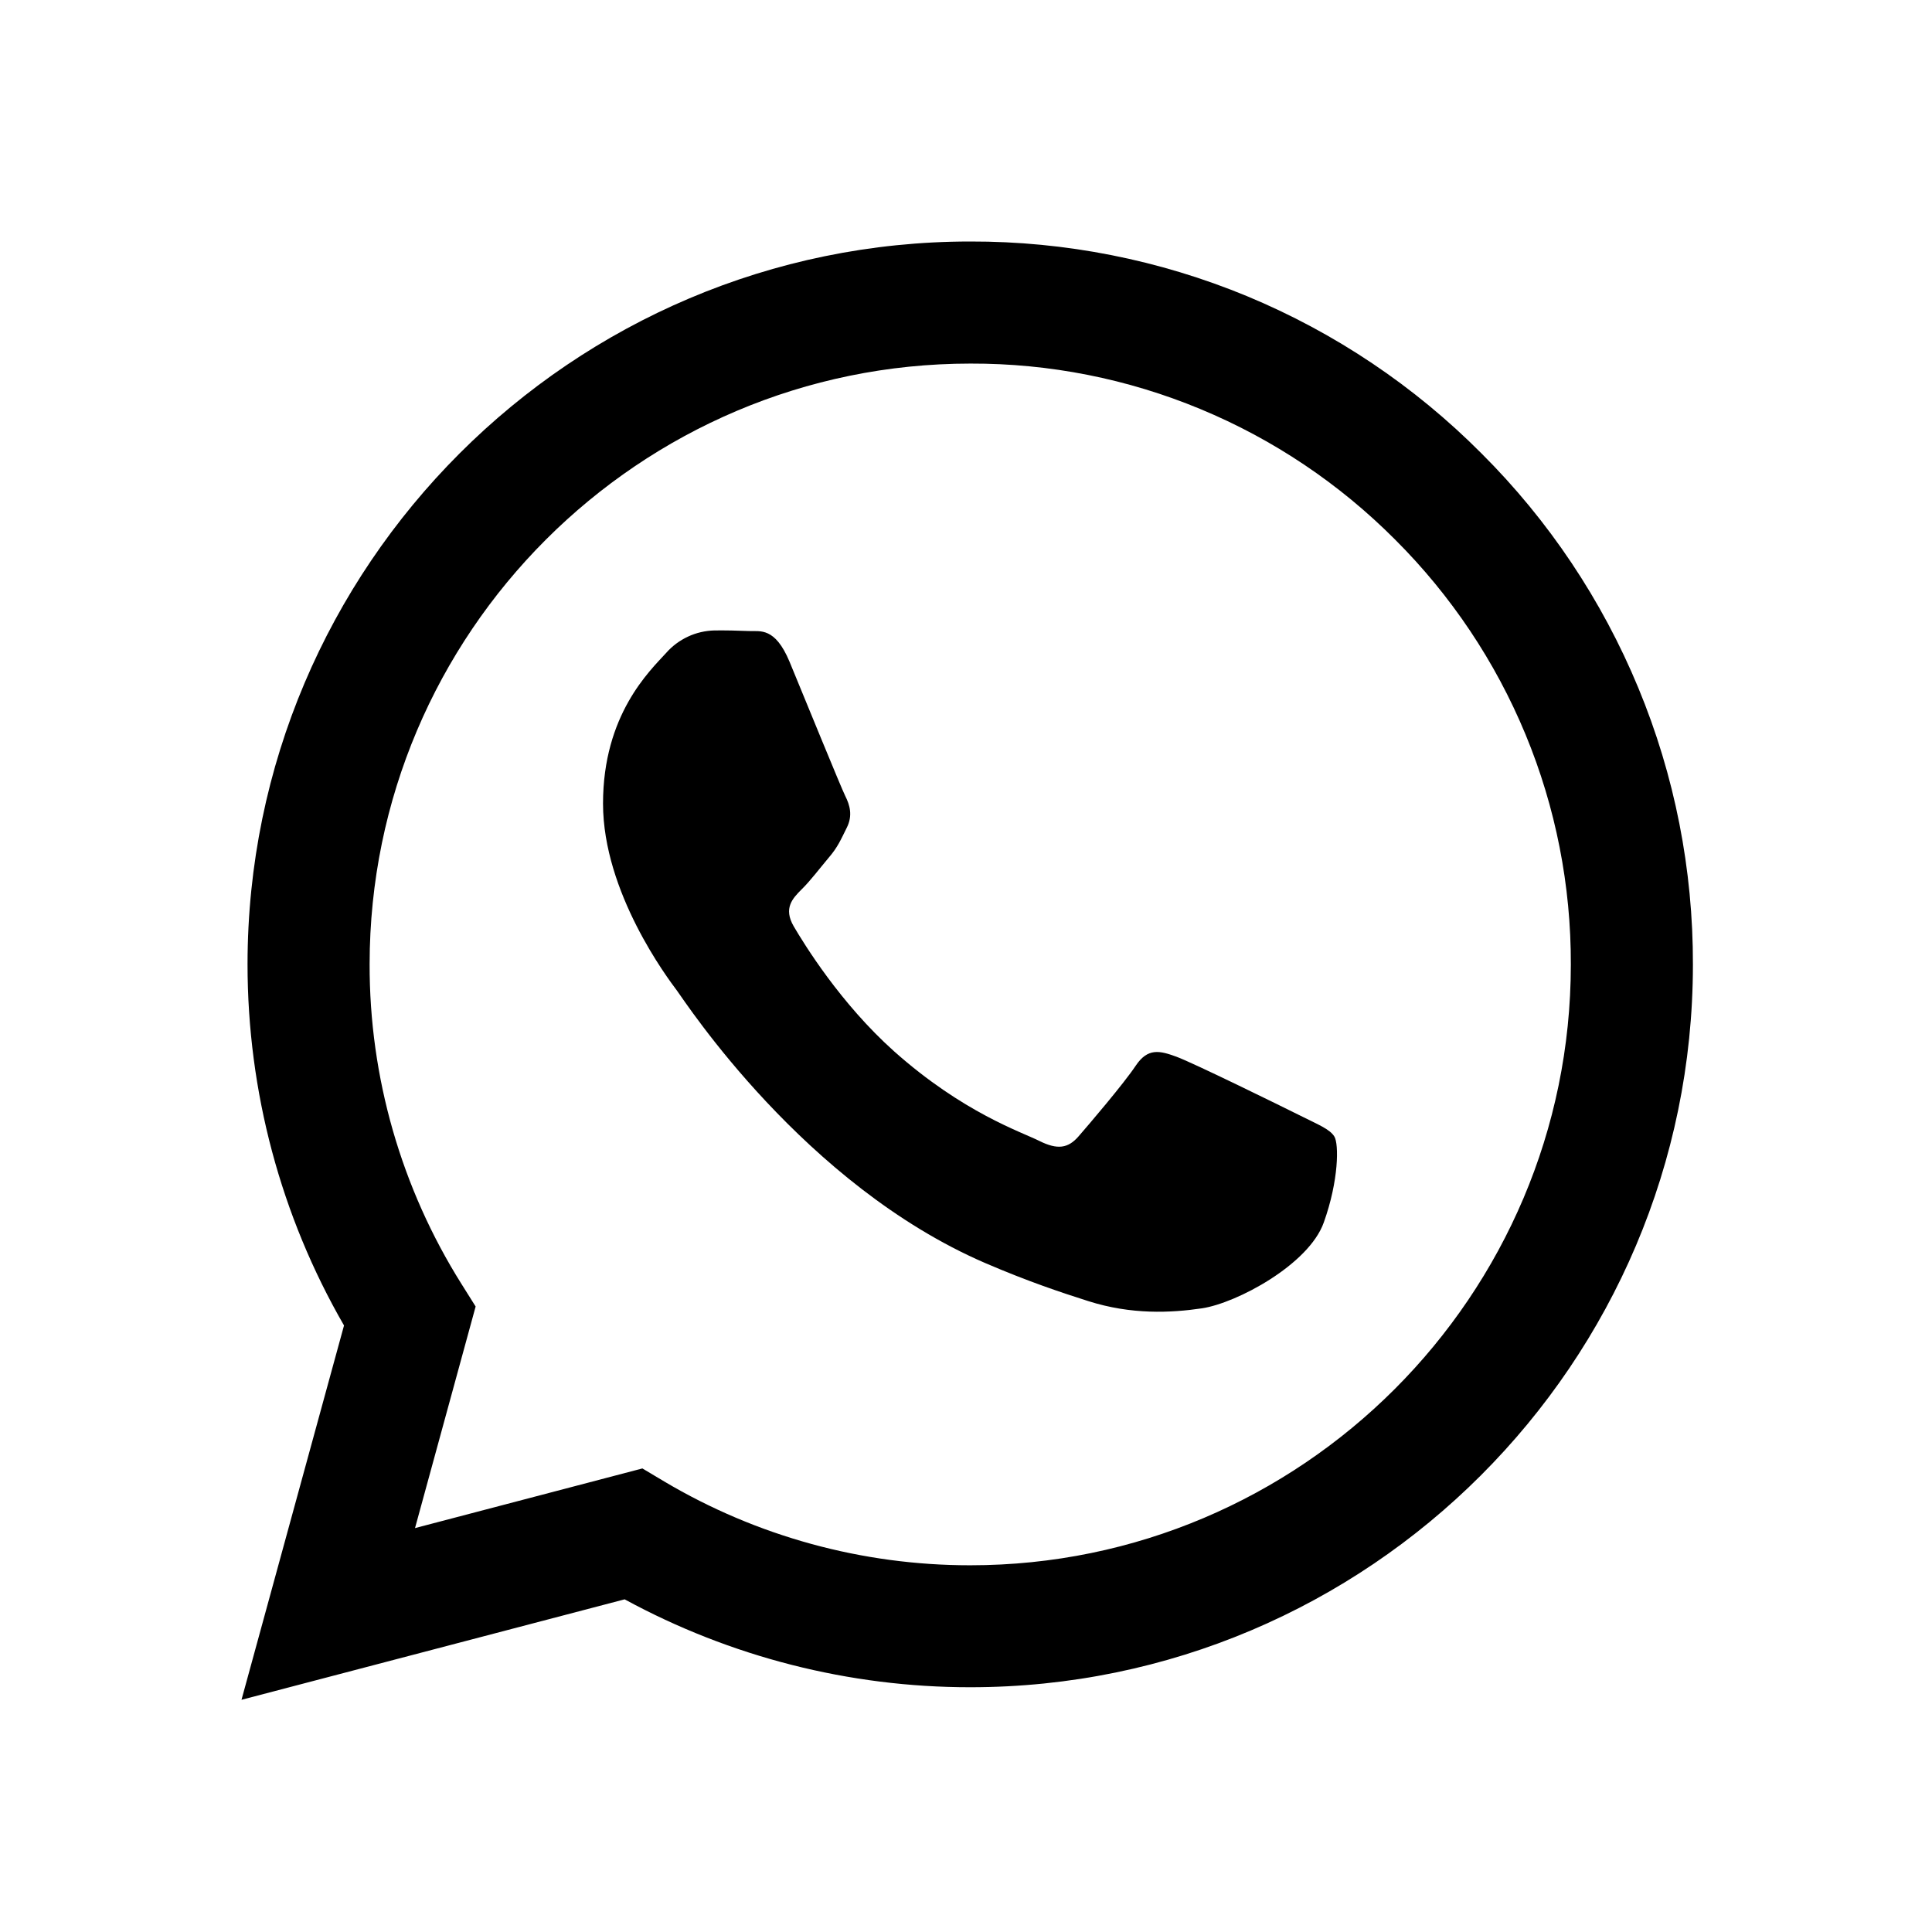
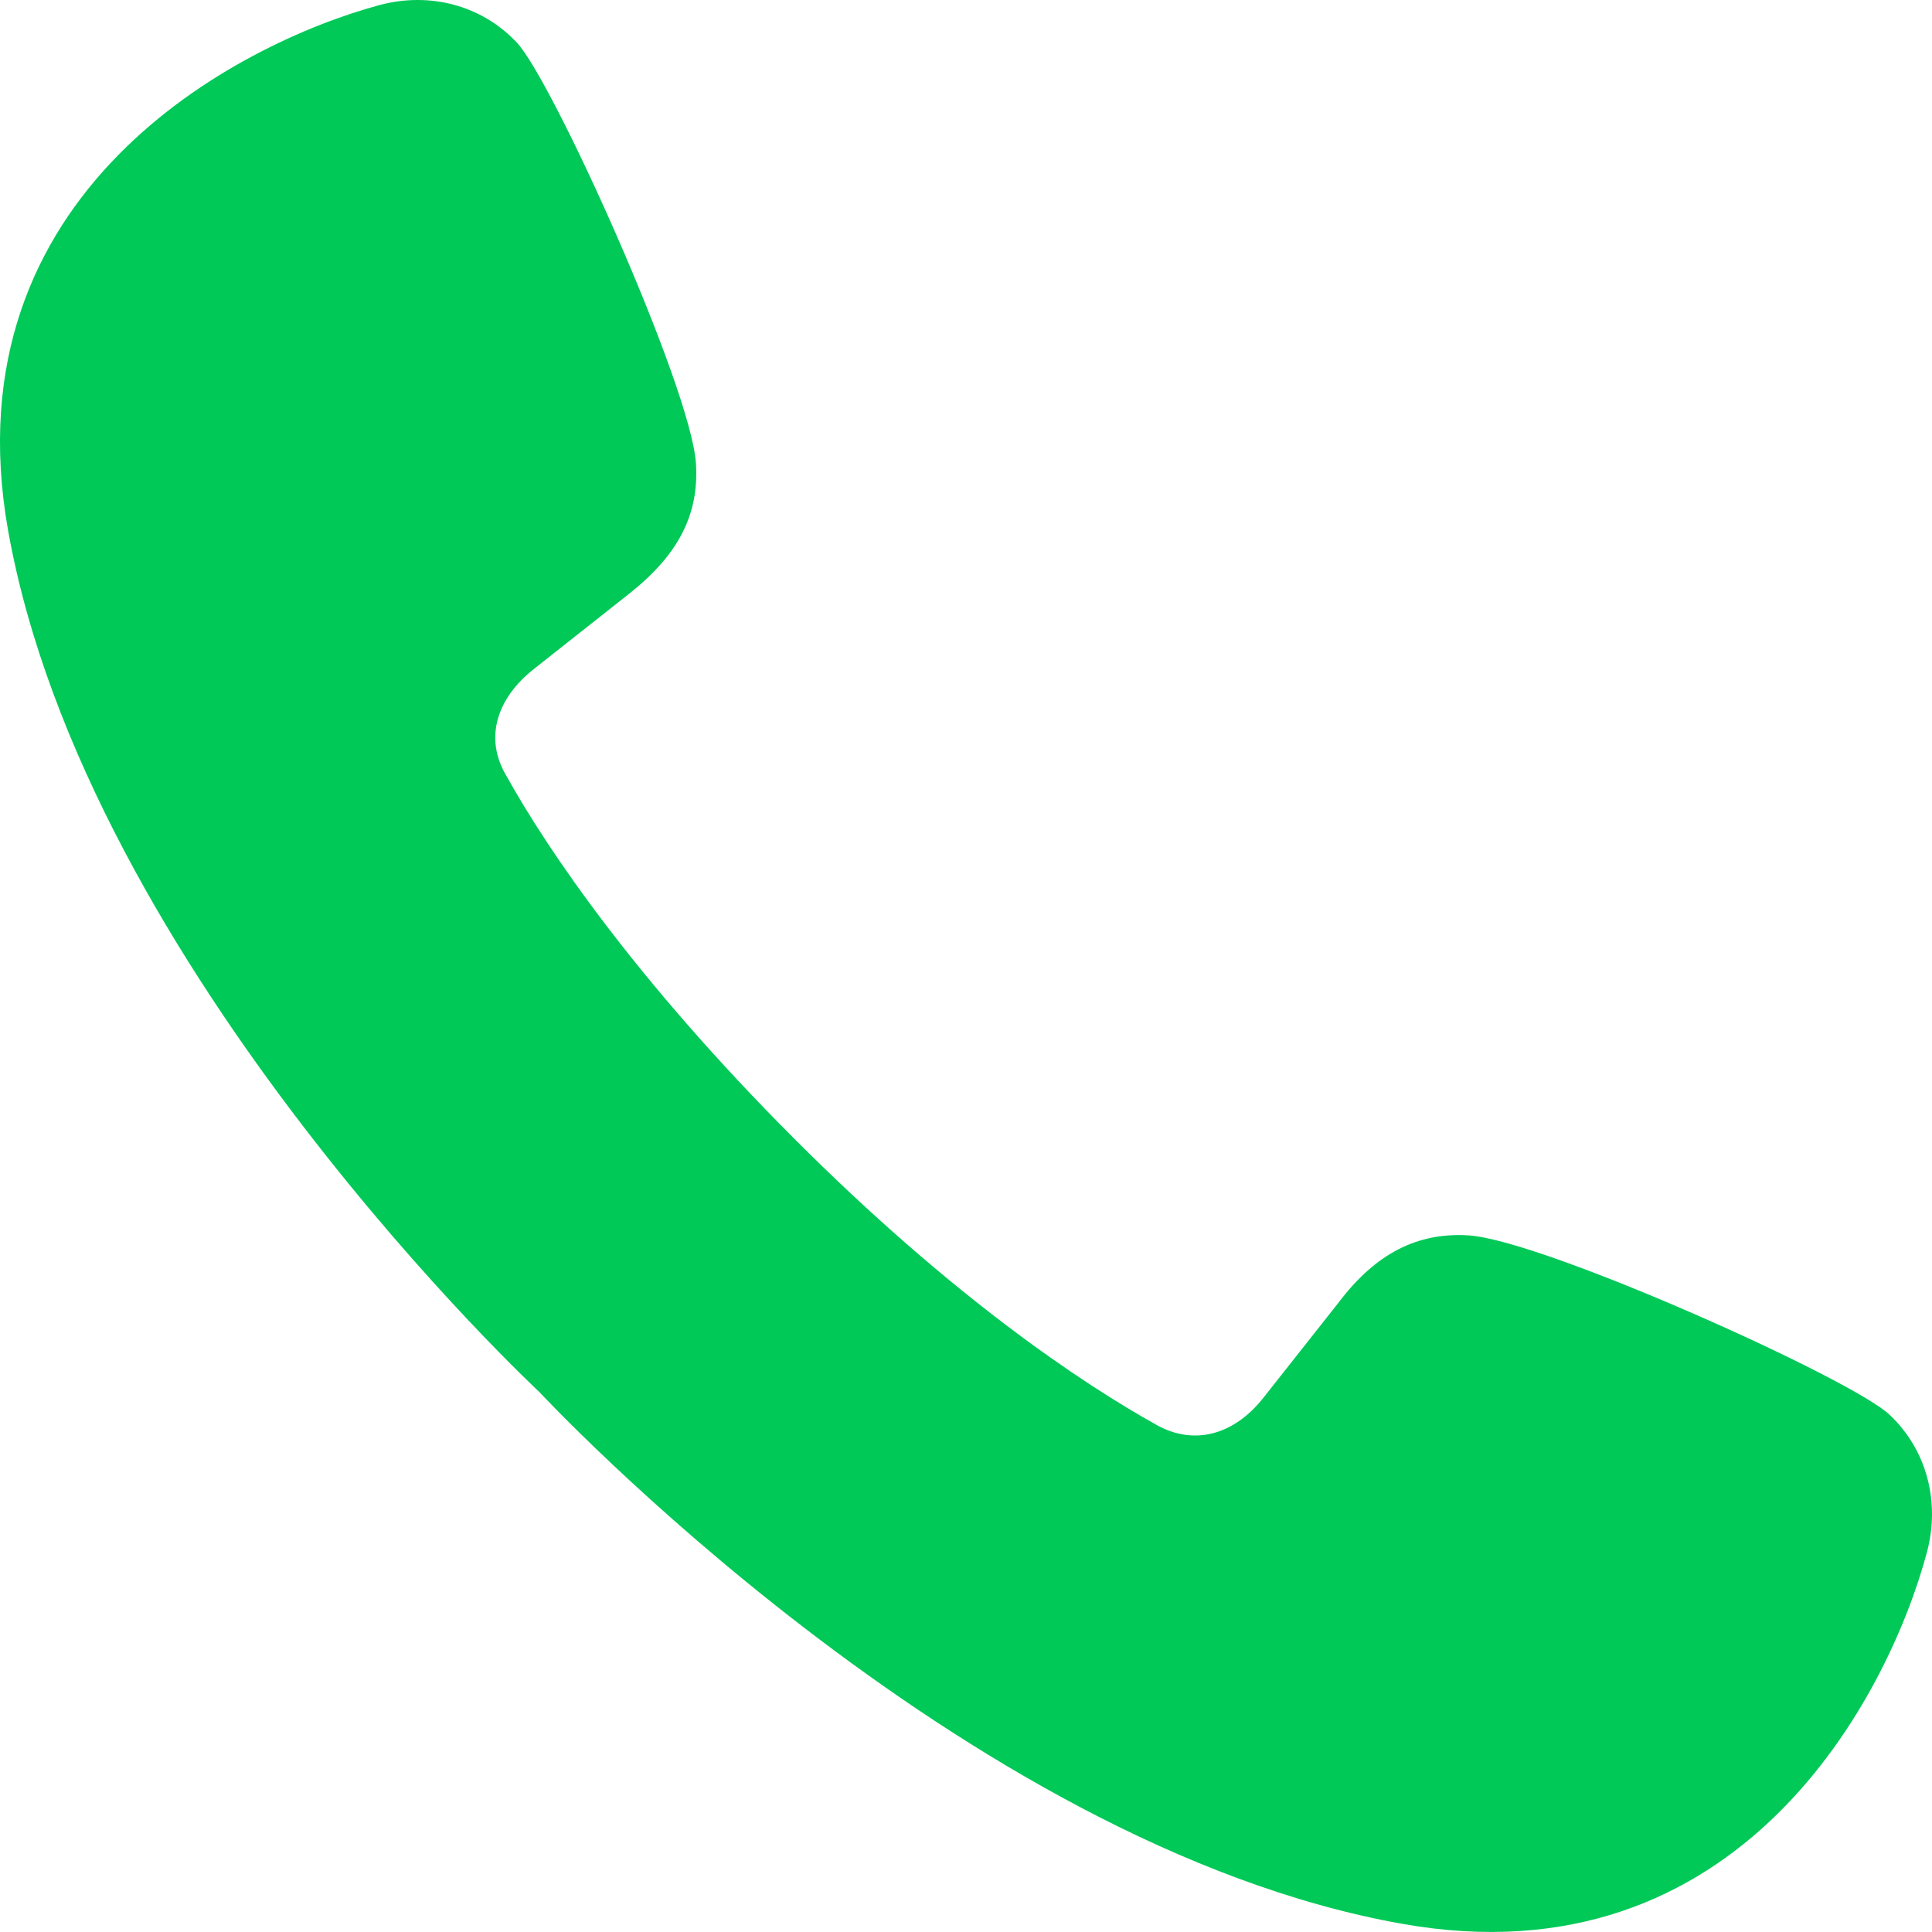
- <svg xmlns="http://www.w3.org/2000/svg" width="16" height="16" viewBox="0 0 16 16" fill="none">
-   <path fill-rule="evenodd" clip-rule="evenodd" d="M12.269 3.755C11.714 3.197 11.055 2.755 10.328 2.453C9.601 2.152 8.822 1.998 8.035 2C4.737 2 2.051 4.685 2.05 7.985C2.05 9.039 2.325 10.069 2.849 10.977L2 14.077L5.173 13.245C6.05 13.722 7.033 13.973 8.033 13.973H8.035C11.333 13.973 14.019 11.289 14.02 7.989C14.022 7.202 13.869 6.423 13.568 5.697C13.267 4.97 12.826 4.31 12.269 3.755ZM8.035 12.963H8.033C7.142 12.963 6.268 12.724 5.501 12.269L5.32 12.161L3.437 12.655L3.939 10.82L3.821 10.632C3.323 9.839 3.059 8.921 3.061 7.985C3.062 5.242 5.293 3.011 8.037 3.011C8.691 3.009 9.338 3.137 9.942 3.388C10.545 3.638 11.093 4.006 11.554 4.469C12.017 4.931 12.384 5.479 12.634 6.083C12.884 6.687 13.011 7.335 13.009 7.989C13.008 10.731 10.777 12.963 8.035 12.963ZM10.764 9.237C10.614 9.162 9.879 8.801 9.742 8.751C9.605 8.701 9.506 8.676 9.406 8.825C9.306 8.975 9.019 9.311 8.932 9.411C8.845 9.511 8.757 9.523 8.608 9.449C8.459 9.374 7.977 9.216 7.405 8.707C6.961 8.31 6.661 7.821 6.573 7.671C6.486 7.521 6.564 7.44 6.639 7.365C6.707 7.299 6.789 7.191 6.863 7.103C6.938 7.016 6.963 6.954 7.013 6.854C7.063 6.754 7.038 6.667 7 6.592C6.963 6.517 6.663 5.781 6.539 5.481C6.418 5.191 6.295 5.23 6.203 5.226C6.107 5.222 6.012 5.22 5.917 5.221C5.841 5.223 5.766 5.24 5.698 5.272C5.629 5.304 5.567 5.35 5.517 5.407C5.38 5.557 4.994 5.919 4.994 6.655C4.994 7.391 5.53 8.102 5.605 8.202C5.679 8.302 6.659 9.812 8.159 10.46C8.517 10.614 8.795 10.706 9.012 10.775C9.37 10.889 9.696 10.873 9.954 10.835C10.241 10.792 10.839 10.473 10.963 10.124C11.088 9.775 11.088 9.475 11.051 9.413C11.013 9.35 10.913 9.312 10.764 9.237Z" fill="black" />
+ <svg xmlns="http://www.w3.org/2000/svg" width="18" height="18" viewBox="0 0 18 18" fill="none">
+   <path d="M5.026 12.97C5.026 12.97 8.952 17.195 13.065 17.924C16.215 18.484 17.596 15.797 17.953 14.461C18.077 13.995 17.953 13.513 17.611 13.187C17.286 12.861 14.384 11.556 13.685 11.51C13.204 11.479 12.816 11.681 12.475 12.131L11.776 13.016C11.497 13.374 11.125 13.467 10.783 13.28C10.085 12.892 8.874 12.085 7.4 10.609C5.926 9.133 5.103 7.922 4.715 7.223C4.513 6.881 4.622 6.508 4.979 6.229L5.864 5.53C6.314 5.173 6.515 4.8 6.484 4.318C6.438 3.604 5.134 0.715 4.808 0.389C4.482 0.047 4.001 -0.077 3.536 0.047C2.217 0.404 -0.484 1.787 0.075 4.94C0.804 9.04 5.026 12.97 5.026 12.97Z" fill="#00C958" />
</svg>
